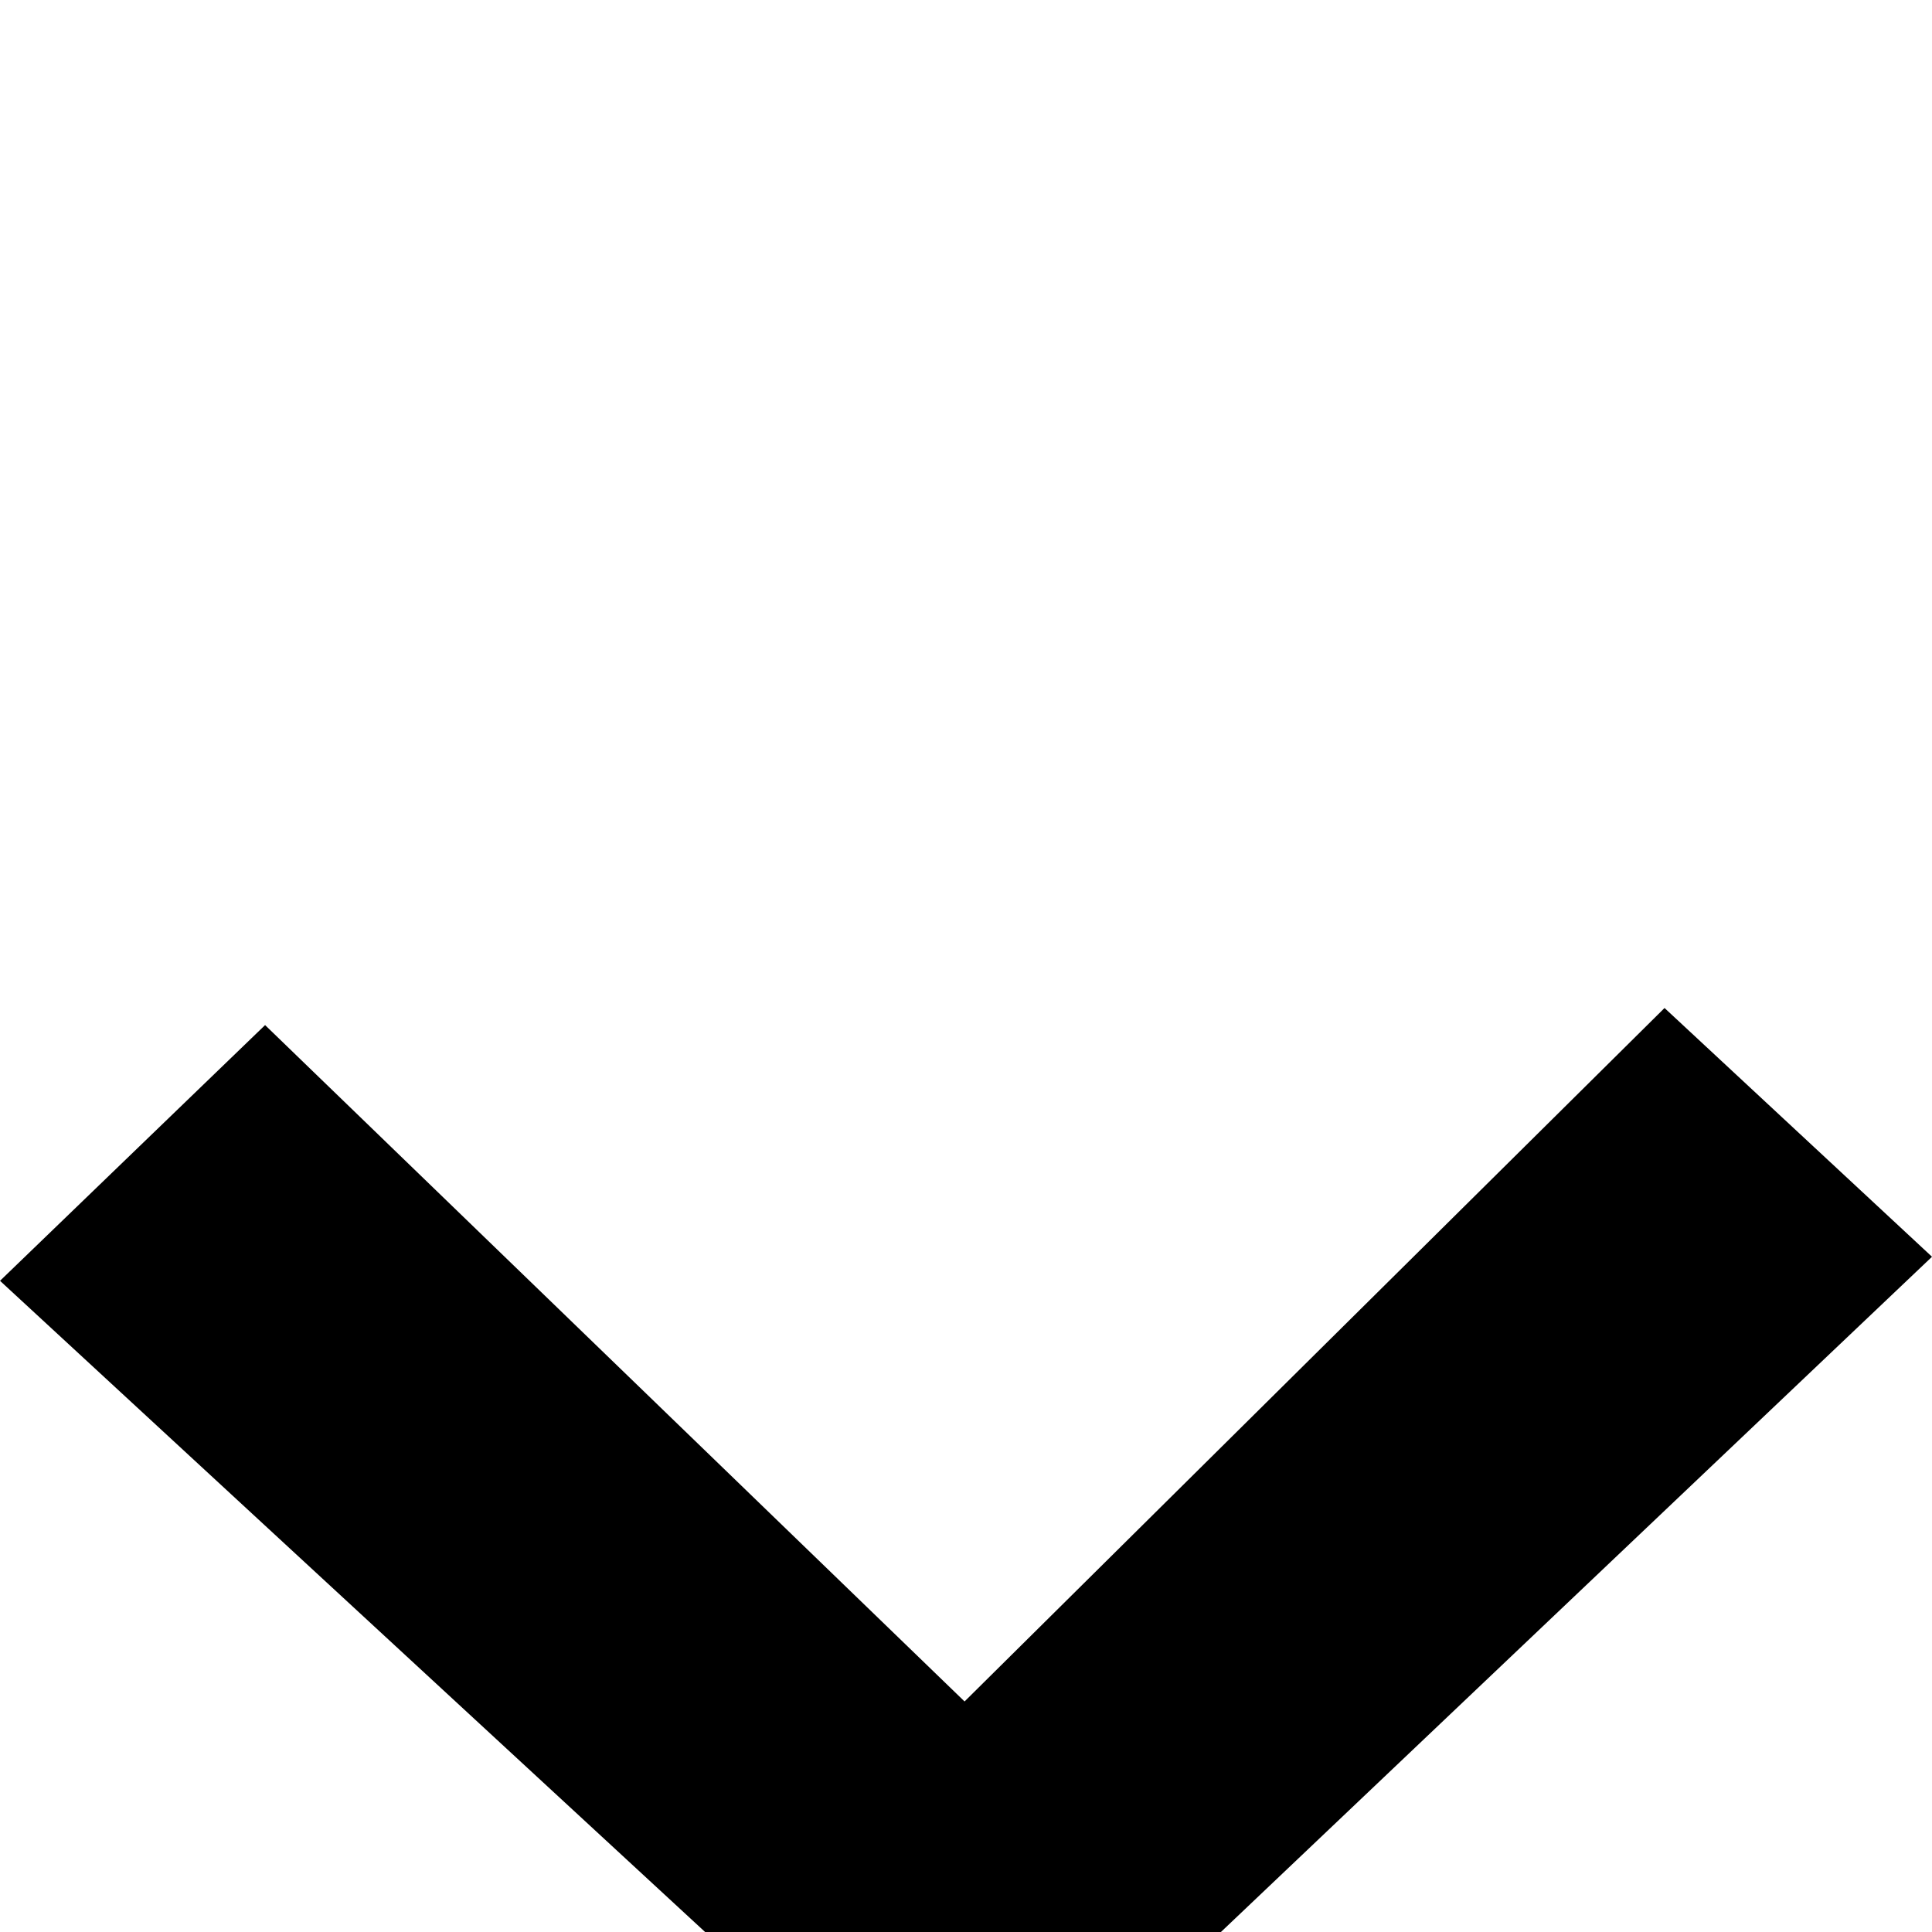
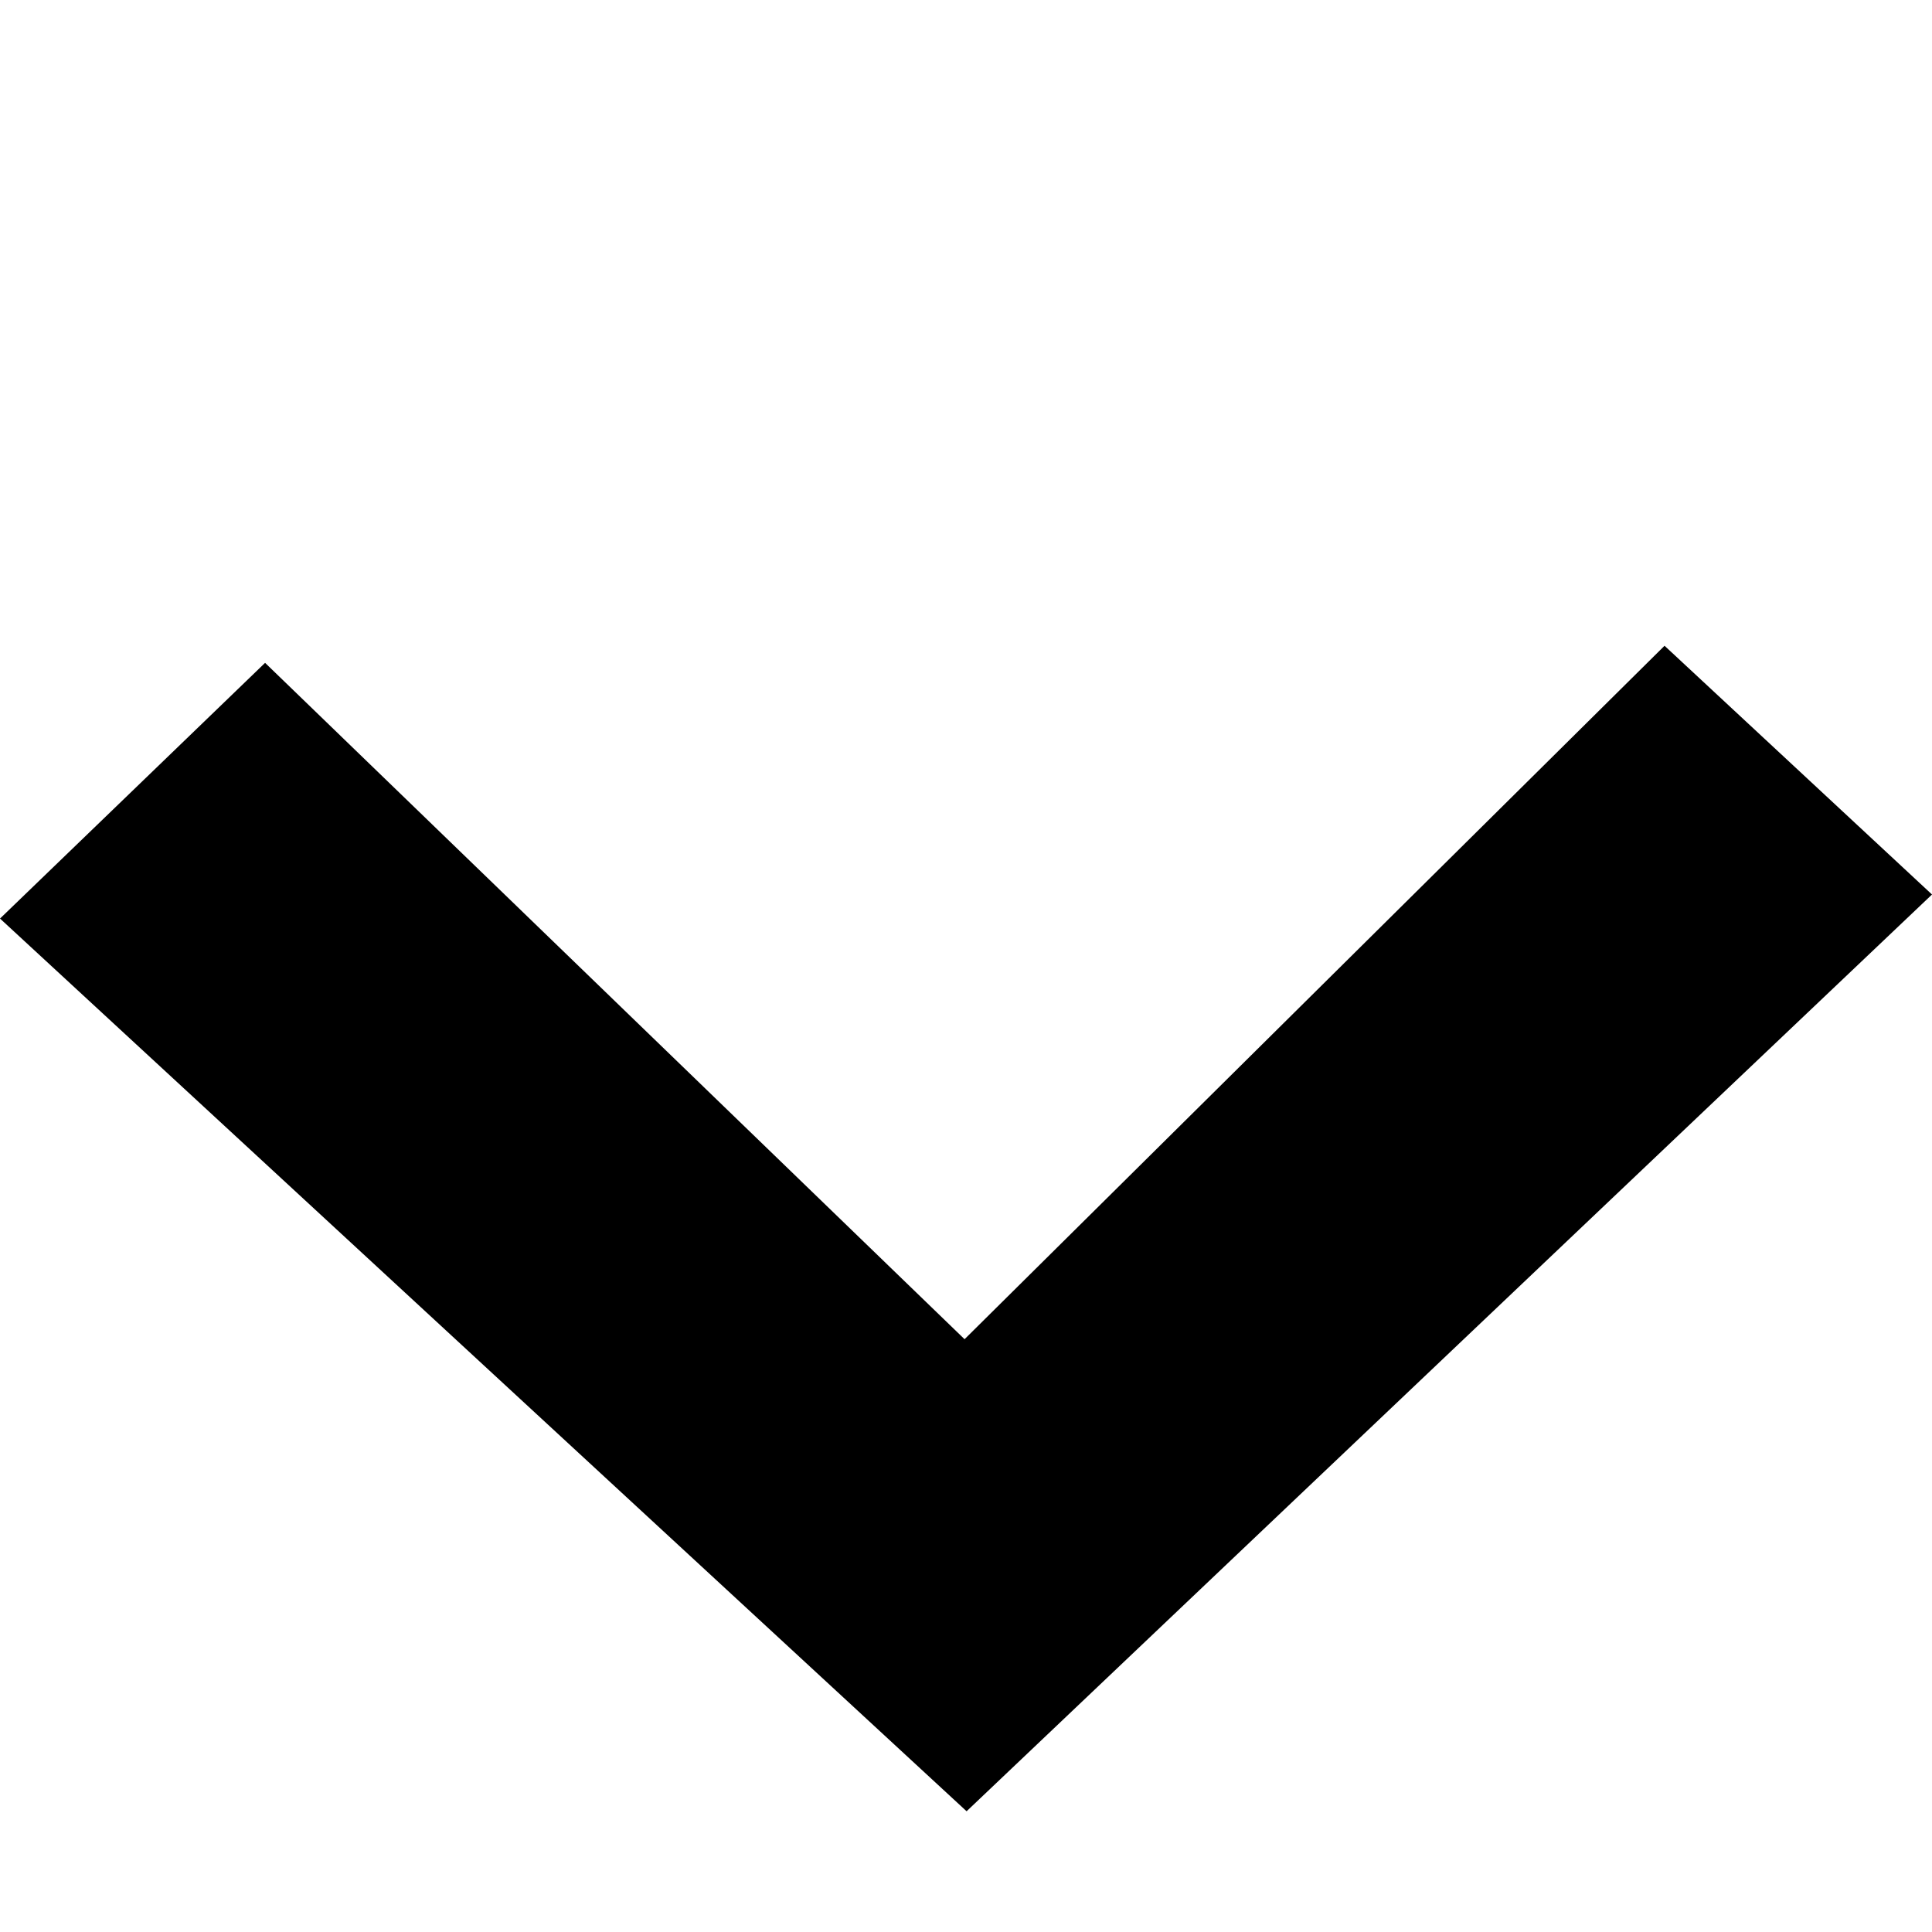
<svg xmlns="http://www.w3.org/2000/svg" width="2048" height="2048" viewBox="0 0 2048 2048" version="1.1" id="svg4011">
  <defs id="defs4017" />
-   <g id="Page-1" style="fill:none;stroke:none" transform="matrix(35.30838,0,0,35.30838,-711.0599,-127.0785)">
+   <g id="Page-1" style="fill:none;stroke:none" transform="matrix(35.30838,0,0,35.30838,-711.0599,-511.0785)">
    <g id="arrow-bottom" style="fill:#000000">
      <path d="M 49.158,68.853 20.139,42.052 28.097,34.375 49.097,54.681 70.112,33.862 78.142,41.33 49.158,68.853 l 0,0 z" id="bottom" />
    </g>
  </g>
</svg>
